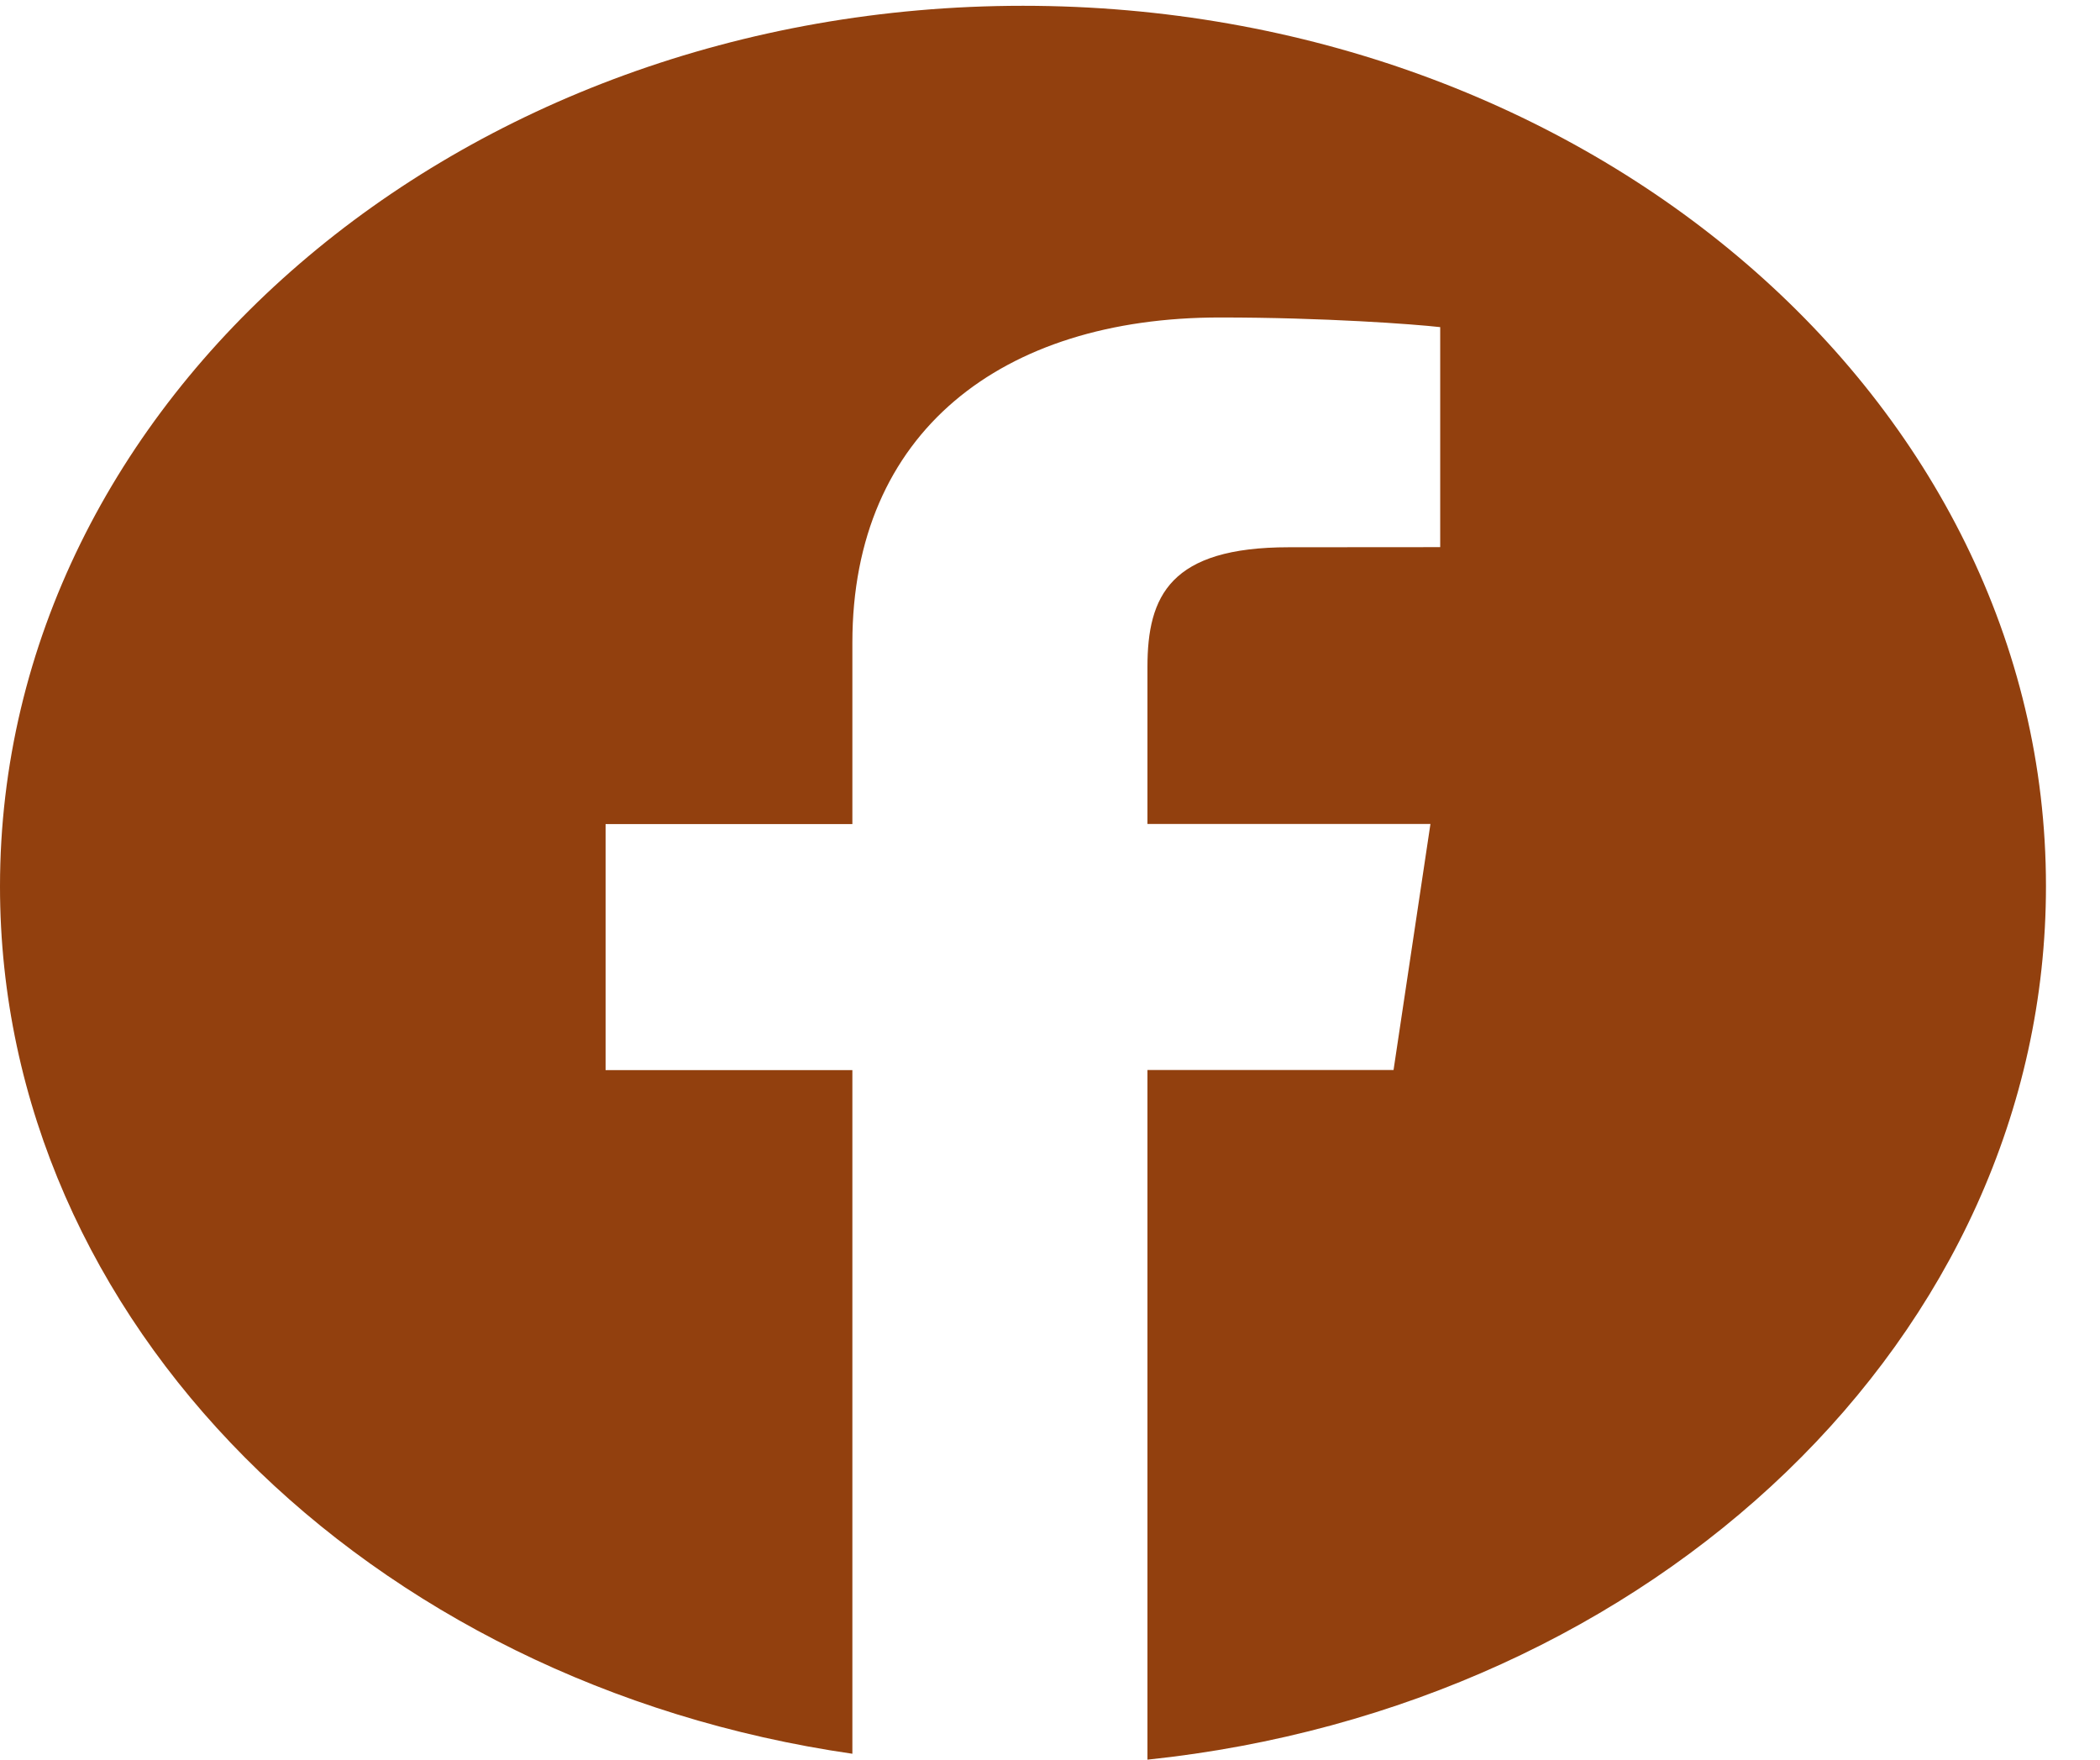
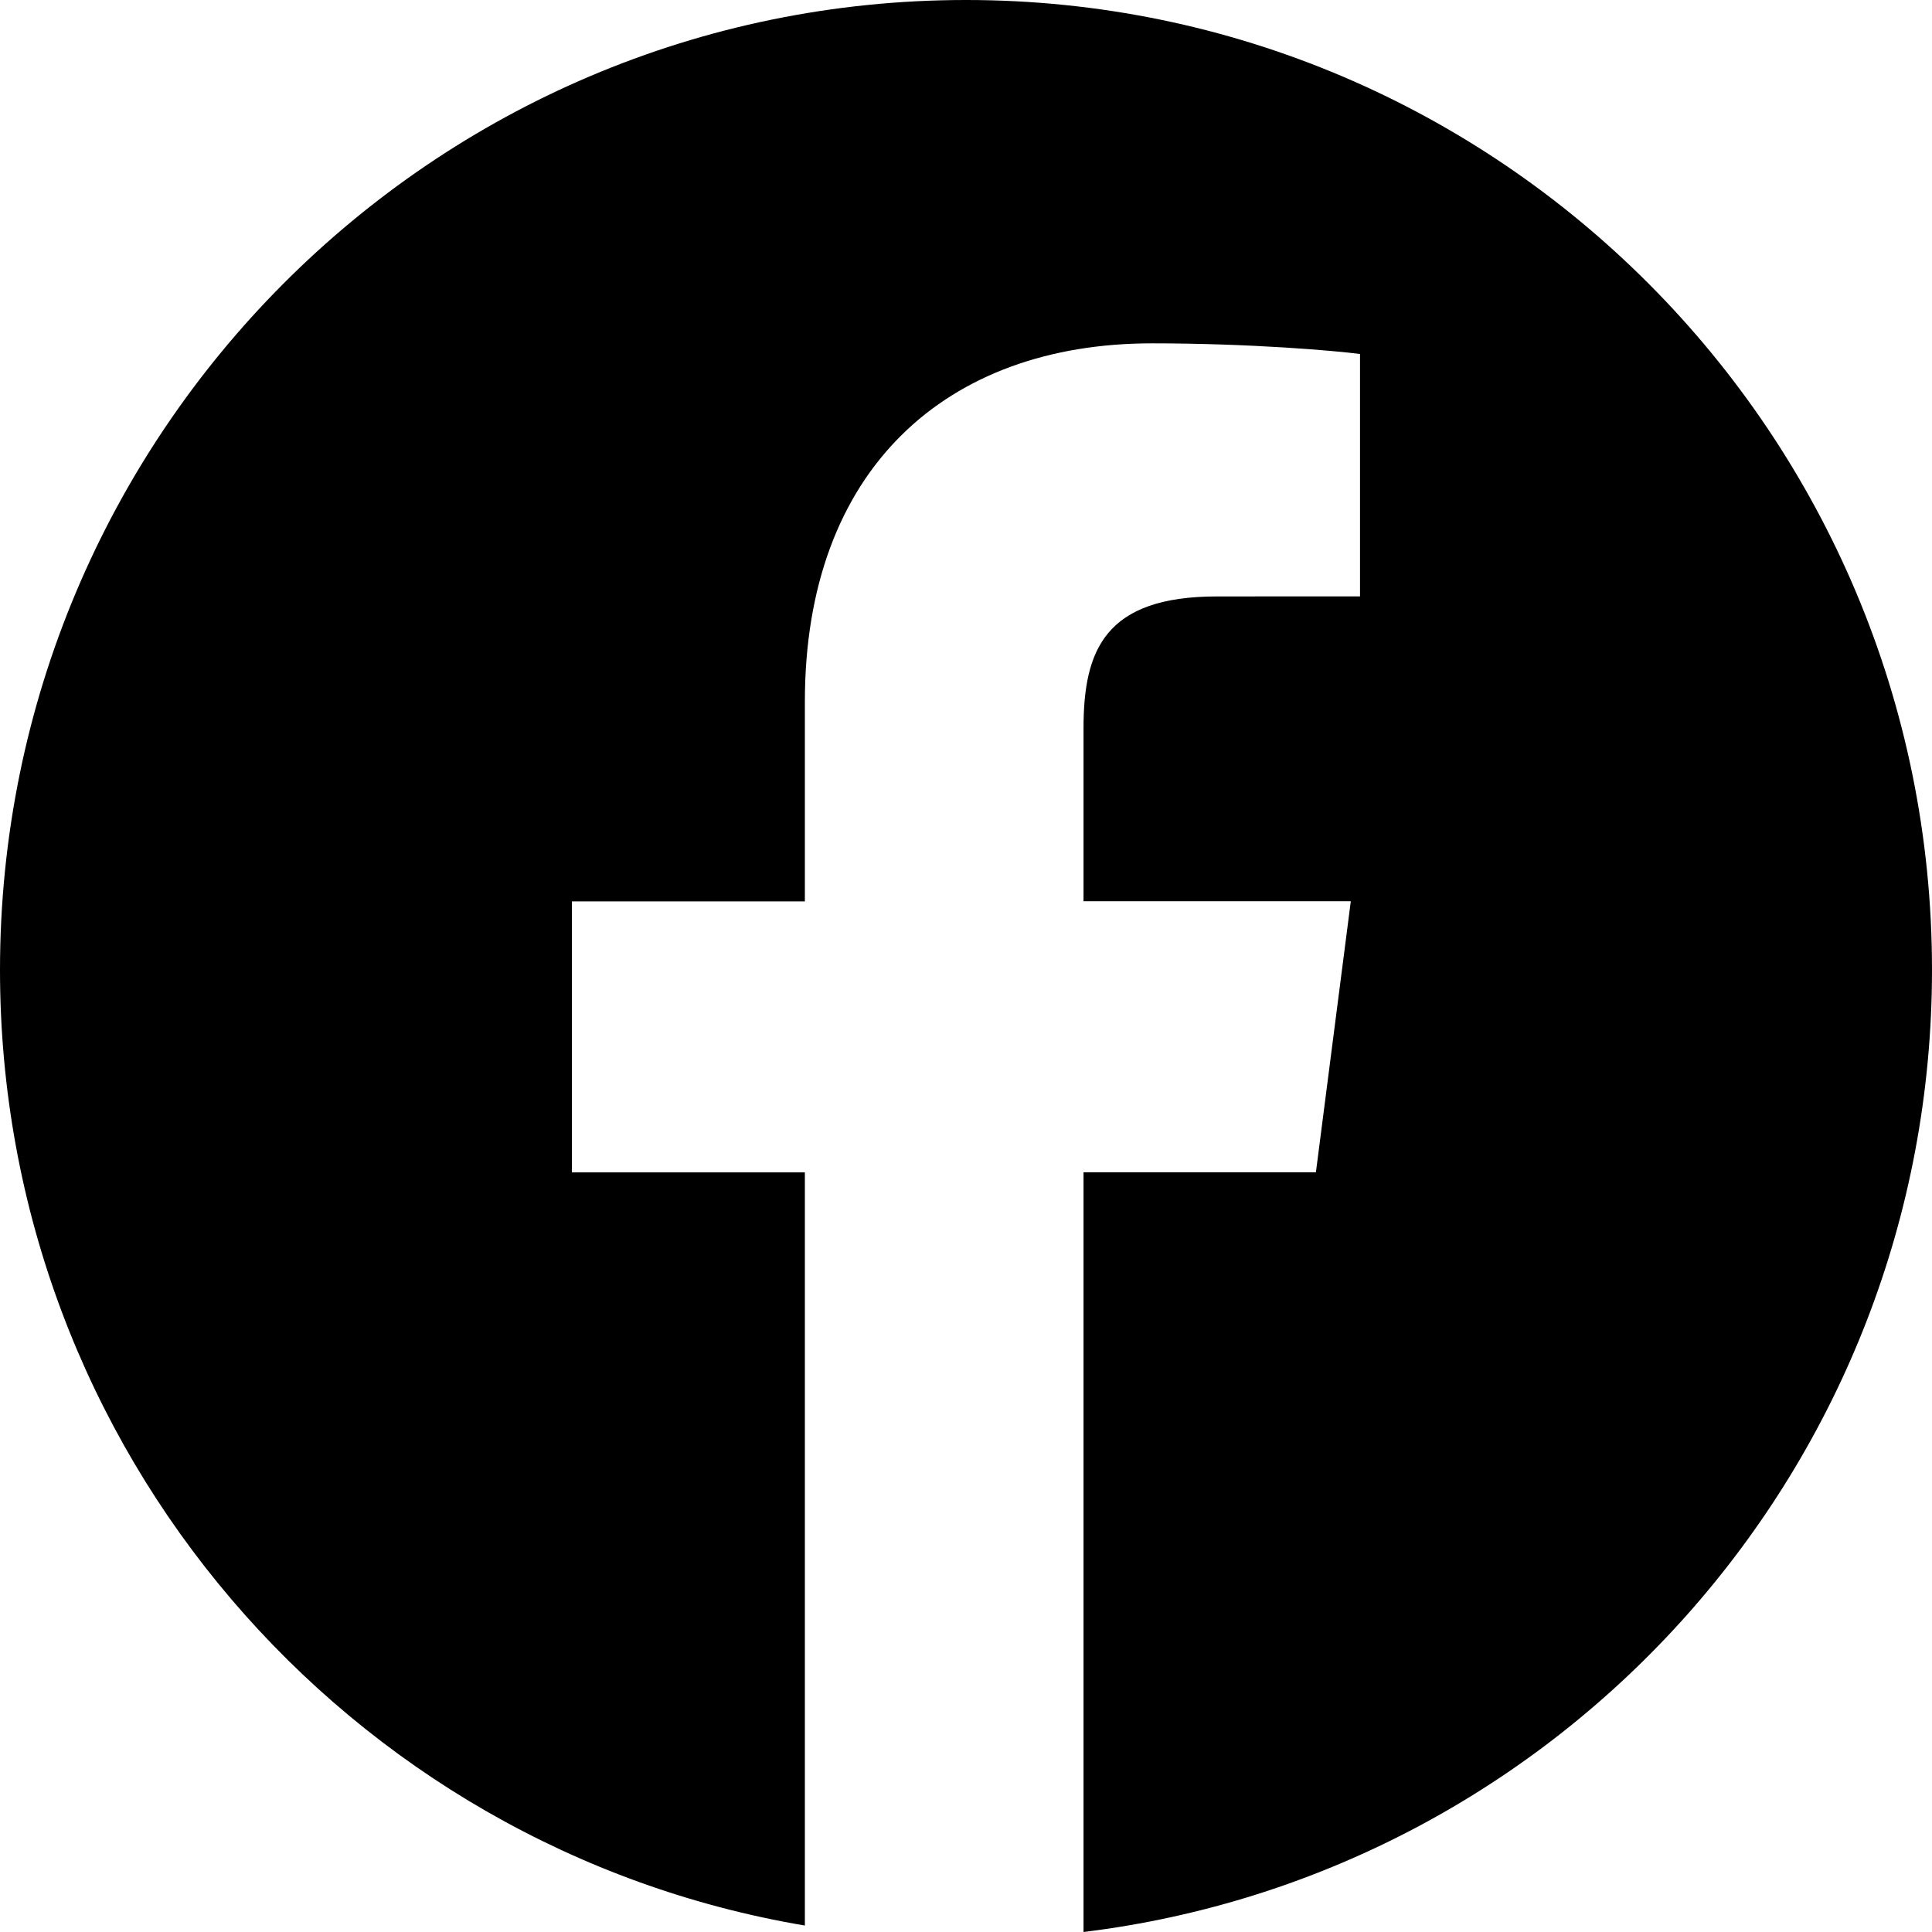
- <svg xmlns="http://www.w3.org/2000/svg" width="37" height="31" viewBox="0 0 37 31" fill="none">
-   <path d="M18.024 0.102C8.07 0.102 0 7.048 0 15.616C0 23.3 6.498 29.664 15.018 30.896V18.852H10.67V14.518H15.018V11.322C15.018 7.614 17.649 5.593 21.493 5.593C23.334 5.593 24.916 5.711 25.375 5.763V9.639L22.709 9.641C20.619 9.641 20.217 10.495 20.217 11.75V14.516H25.203L24.553 18.85H20.217V31C29.134 30.066 36.048 23.54 36.048 15.611C36.048 7.048 27.978 0.102 18.024 0.102Z" fill="#92400E" />
+ <svg xmlns="http://www.w3.org/2000/svg" width="35" height="35" viewBox="0 0 35 35" fill="none">
+   <path d="M17.5 0C7.835 0 0 7.868 0 17.573C0 26.278 6.309 33.487 14.581 34.883V21.239H10.36V16.33H14.581V12.71C14.581 8.509 17.136 6.22 20.868 6.22C22.656 6.22 24.192 6.354 24.638 6.413V10.804L22.049 10.805C20.02 10.805 19.629 11.773 19.629 13.194V16.327H24.471L23.839 21.237H19.629V35C28.287 33.942 35 26.549 35 17.568C35 7.868 27.165 0 17.5 0Z" fill="black" />
</svg>
